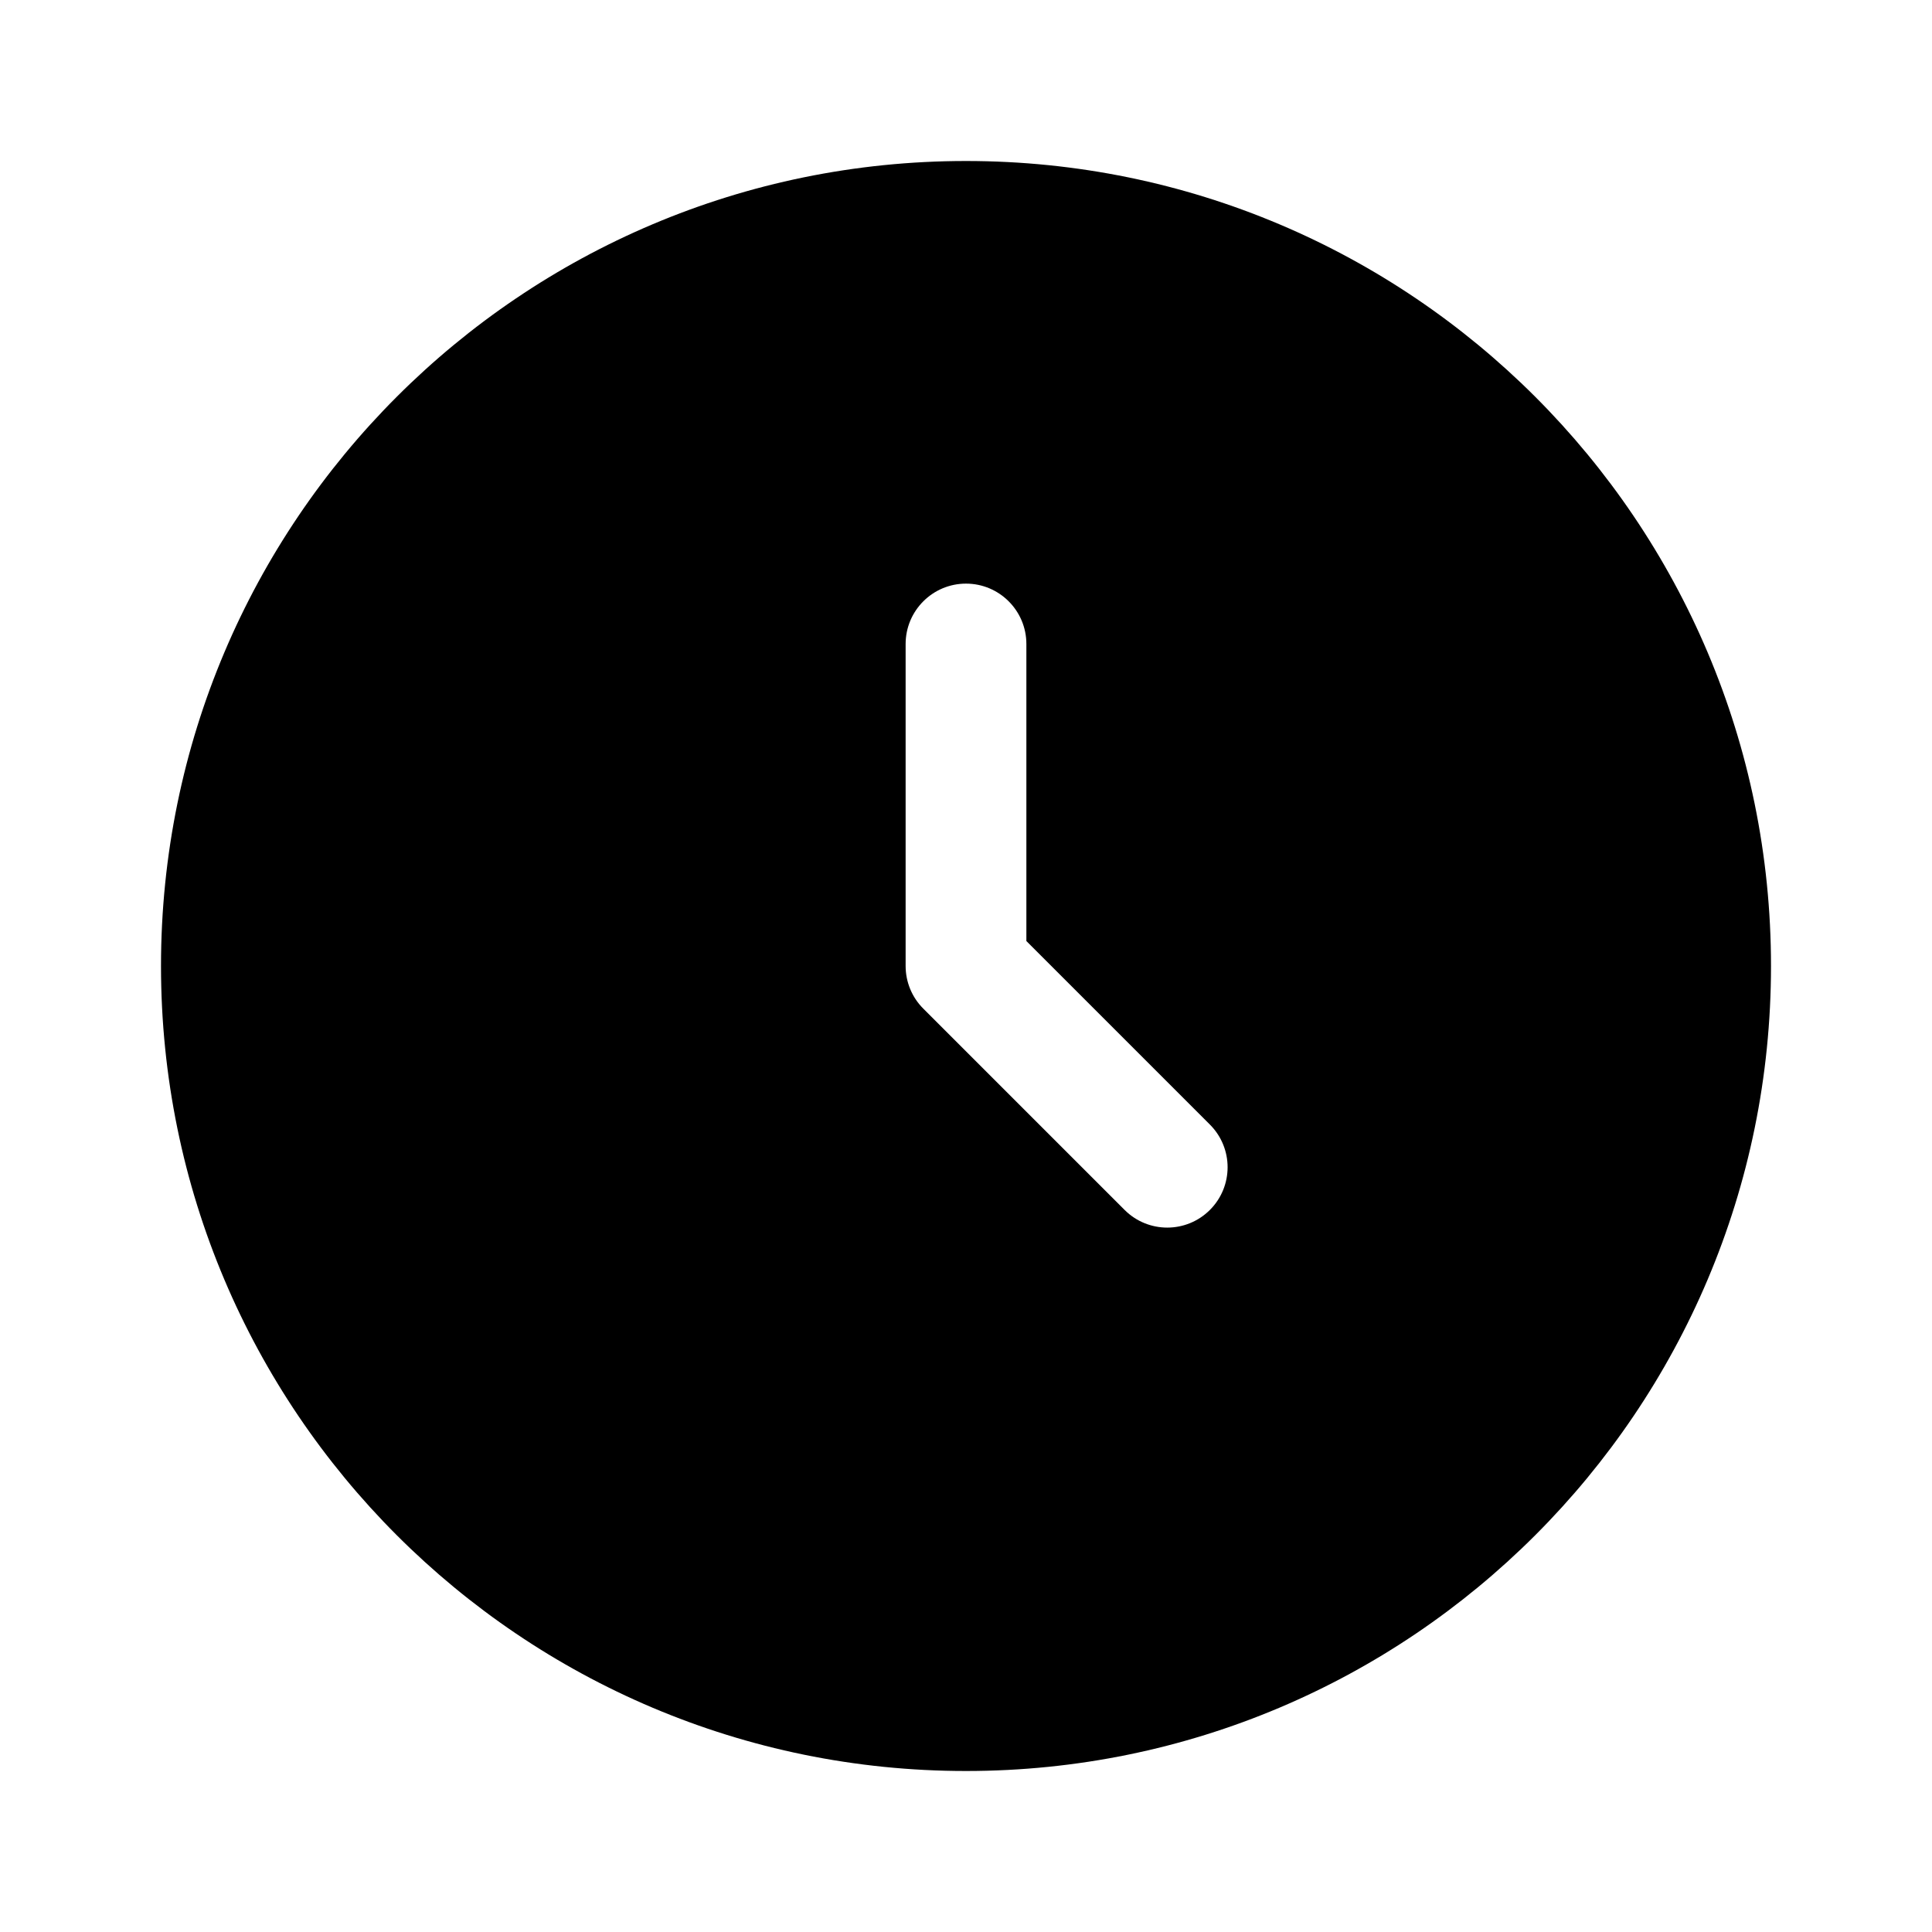
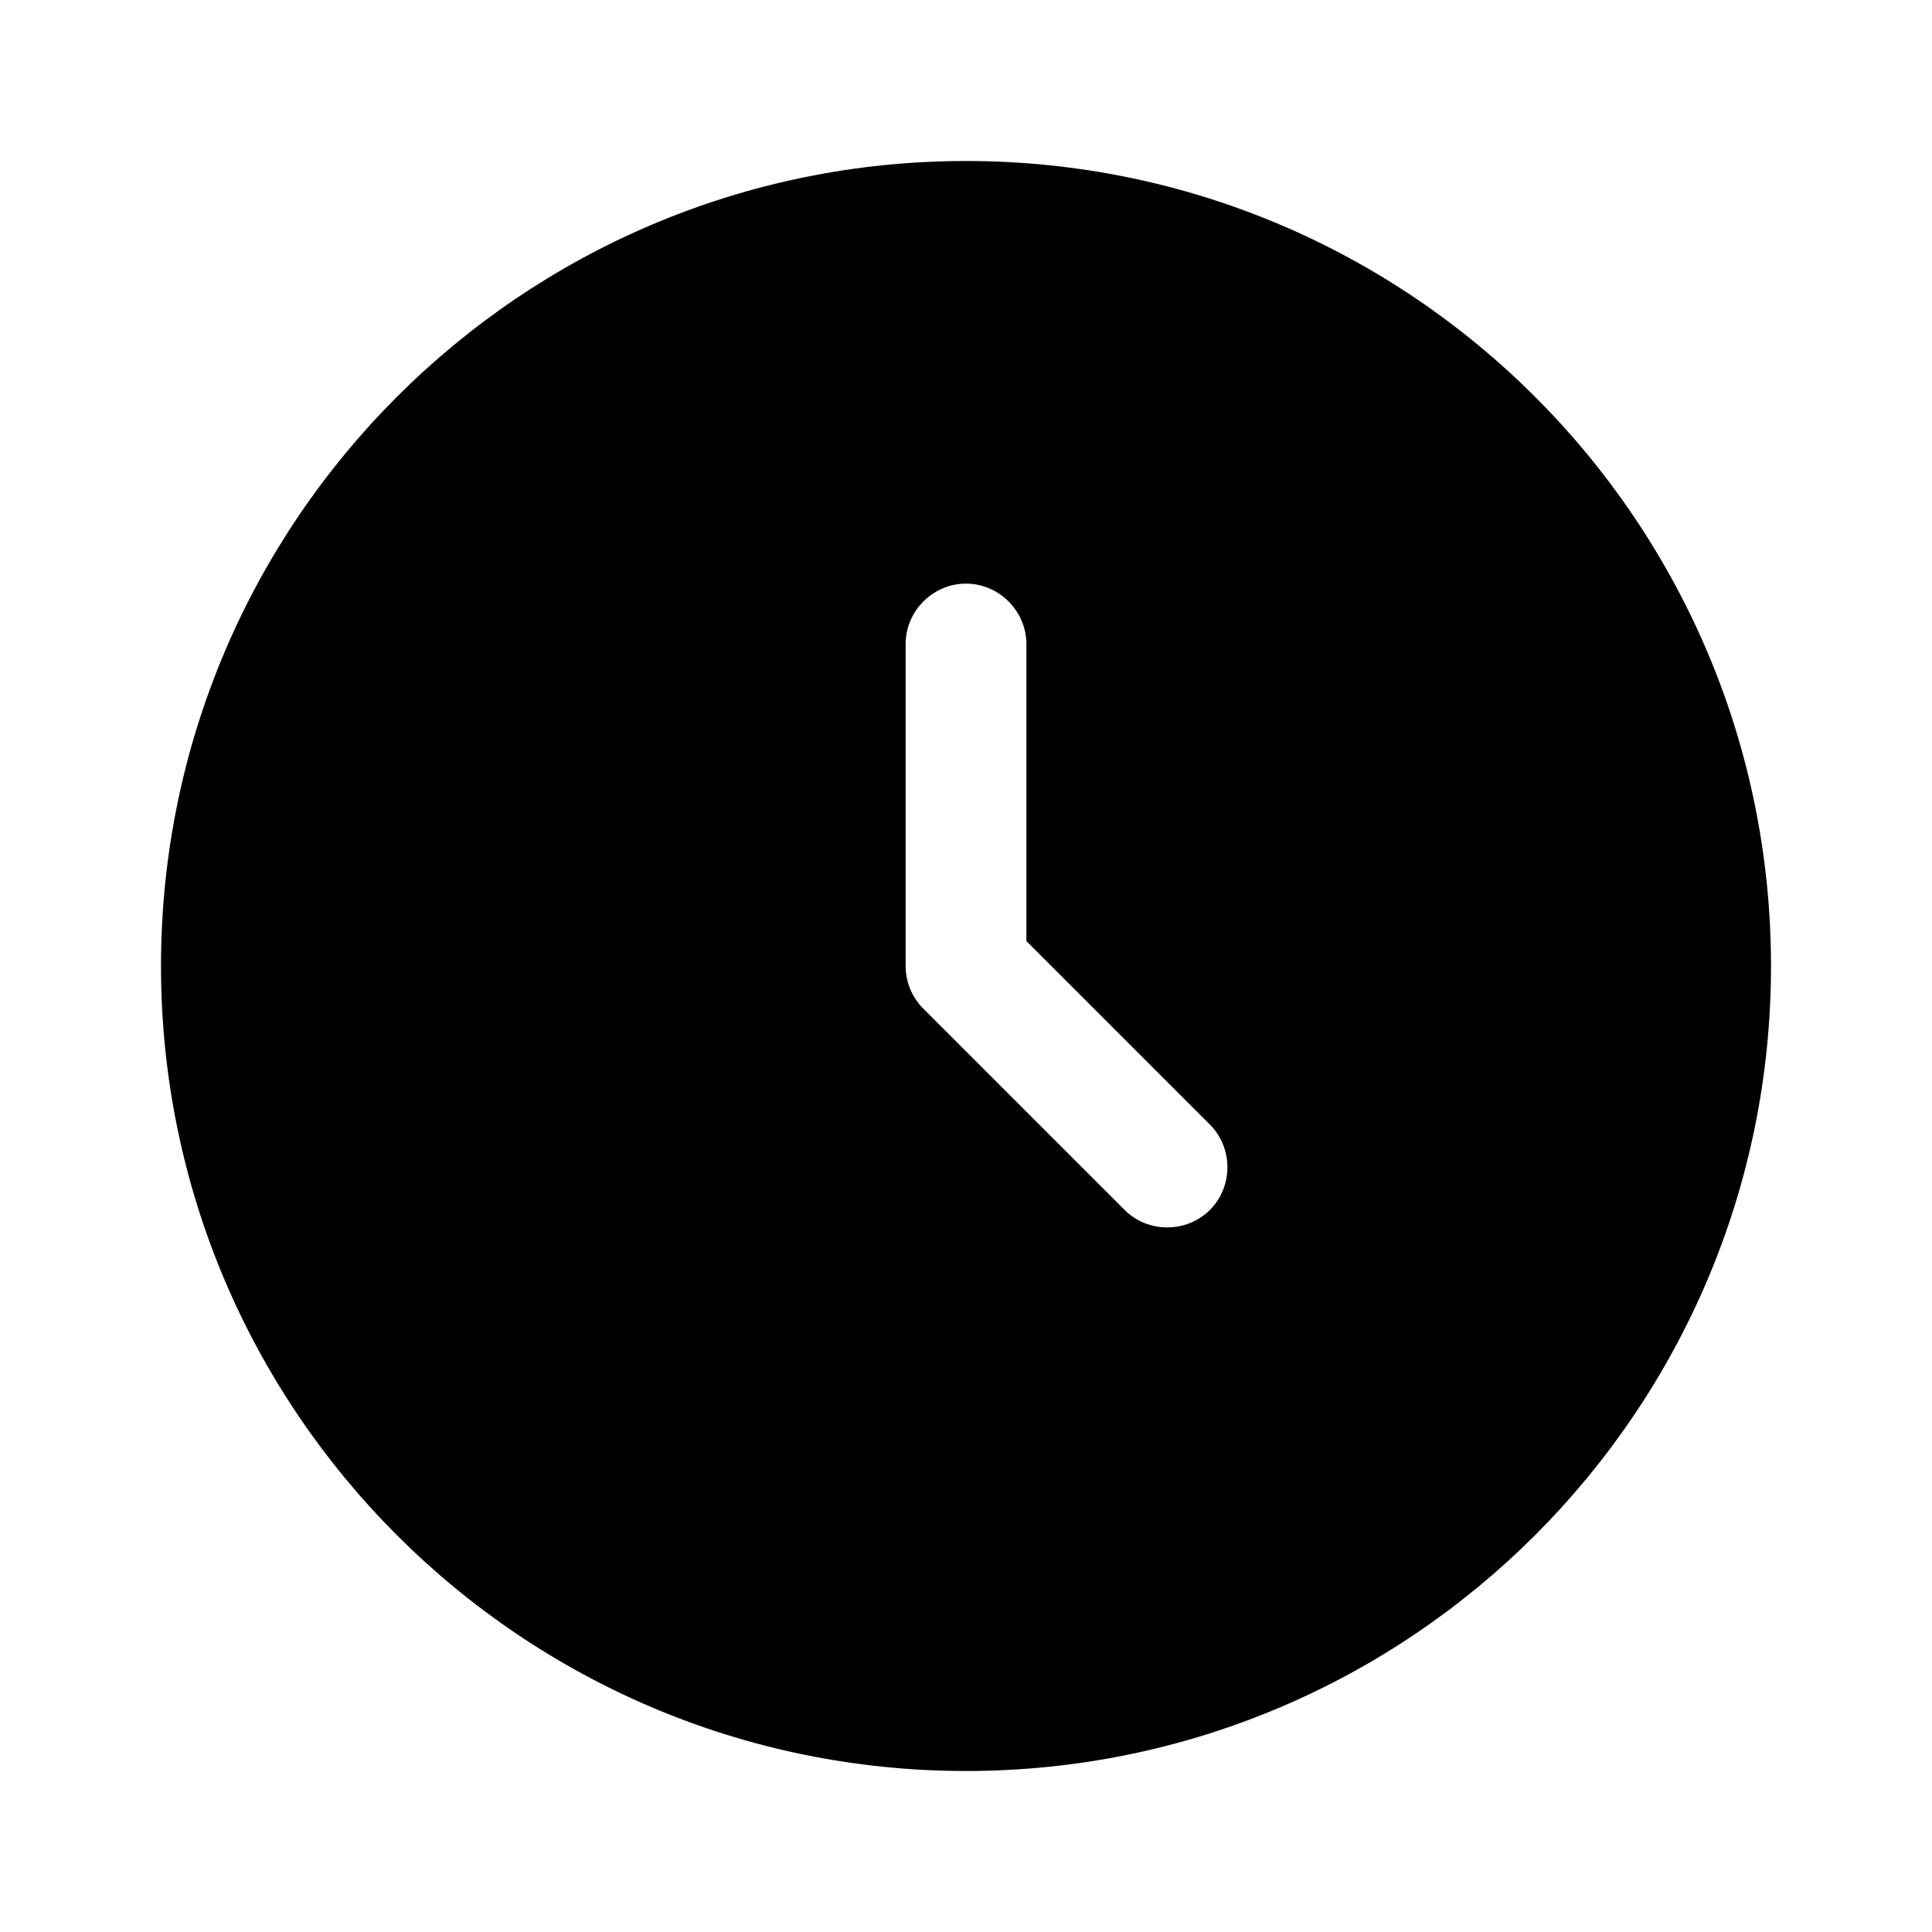
<svg xmlns="http://www.w3.org/2000/svg" aria-hidden="true" width="24" height="24" viewBox="0 0 24 24" fill="none">
-   <path fill-rule="evenodd" clip-rule="evenodd" d="M12 2C17.523 2 22 6.477 22 12C22 17.523 17.523 22 12 22C6.477 22 2 17.523 2 12C2 6.477 6.477 2 12 2ZM12 7.25C11.586 7.25 11.25 7.586 11.25 8V12C11.25 12.199 11.329 12.39 11.47 12.53L13.97 15.03C14.263 15.323 14.737 15.323 15.03 15.03C15.323 14.737 15.323 14.263 15.03 13.97L12.75 11.69V8C12.75 7.586 12.414 7.25 12 7.25Z" fill="currentColor" />
+   <path fill-rule="evenodd" clip-rule="evenodd" d="M12 2C17.52 2 22 6.48 22 12C22 17.52 17.52 22 12 22C6.48 22 2 17.52 2 12C2 6.48 6.48 2 12 2ZM12 7.25C11.59 7.25 11.25 7.59 11.25 8V12C11.25 12.2 11.33 12.39 11.47 12.53L13.97 15.03C14.26 15.32 14.74 15.32 15.03 15.03C15.32 14.74 15.32 14.26 15.03 13.97L12.75 11.69V8C12.75 7.59 12.41 7.25 12 7.25Z" fill="currentColor" />
</svg>
